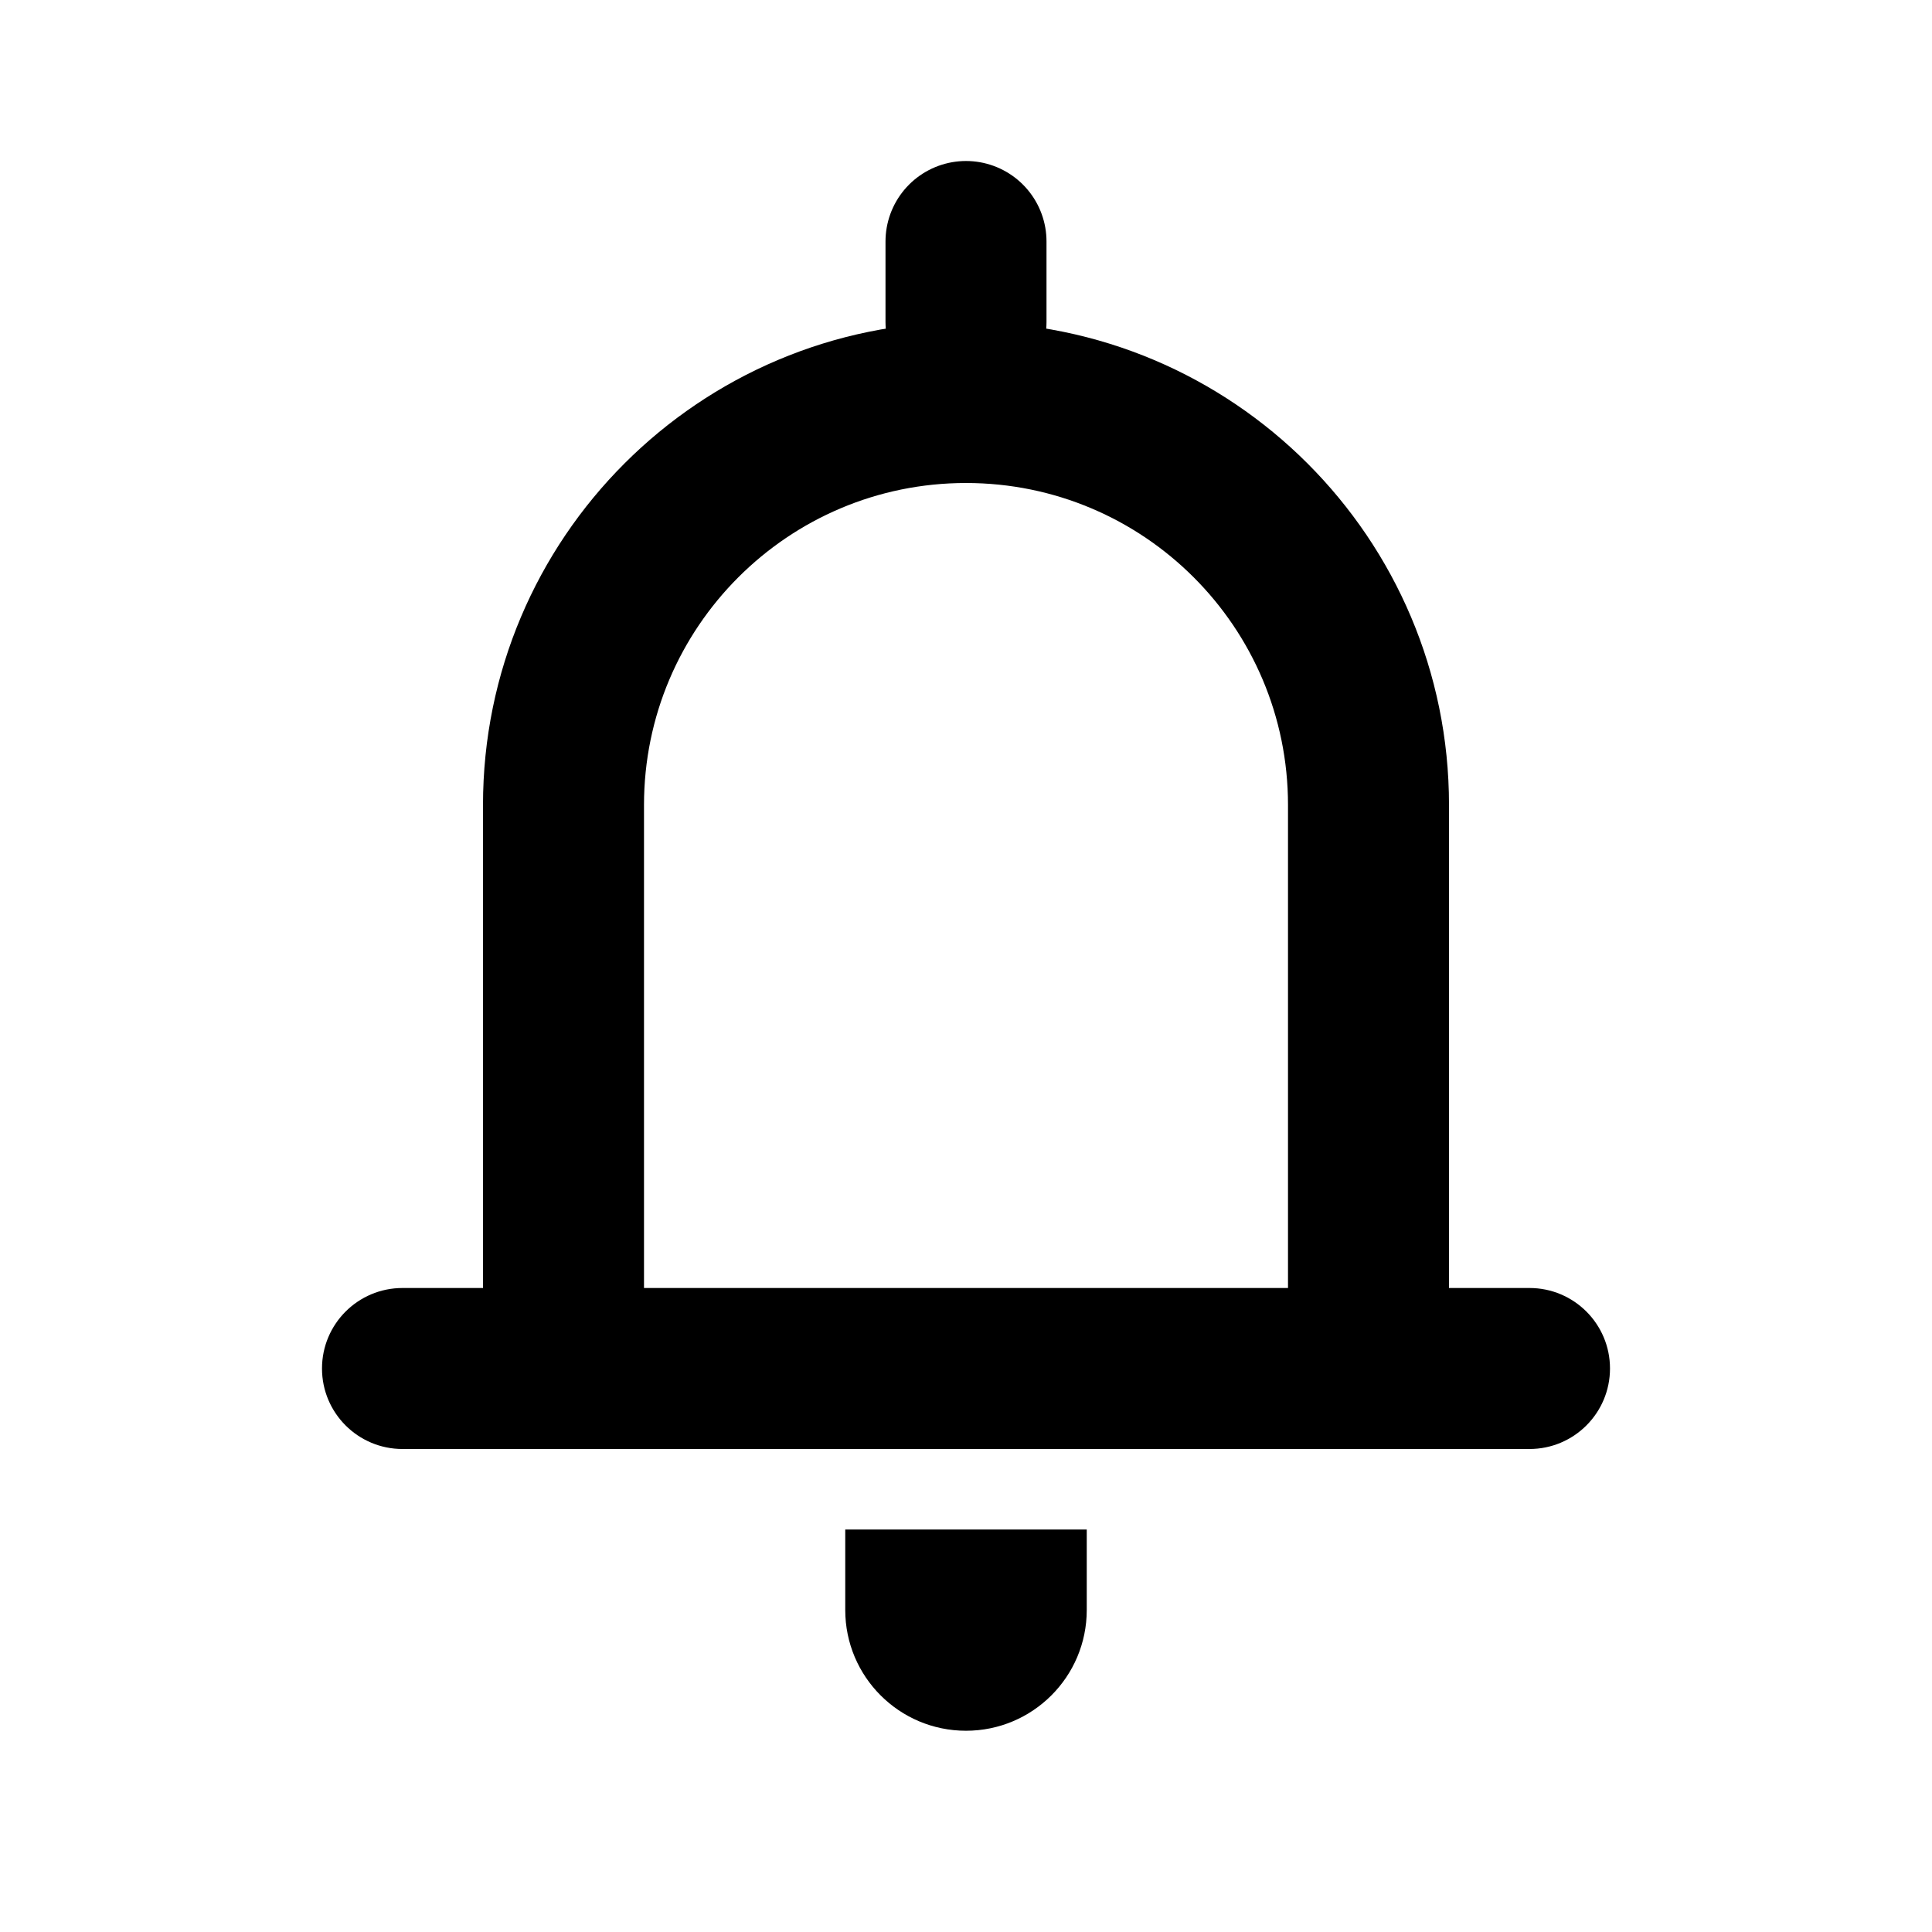
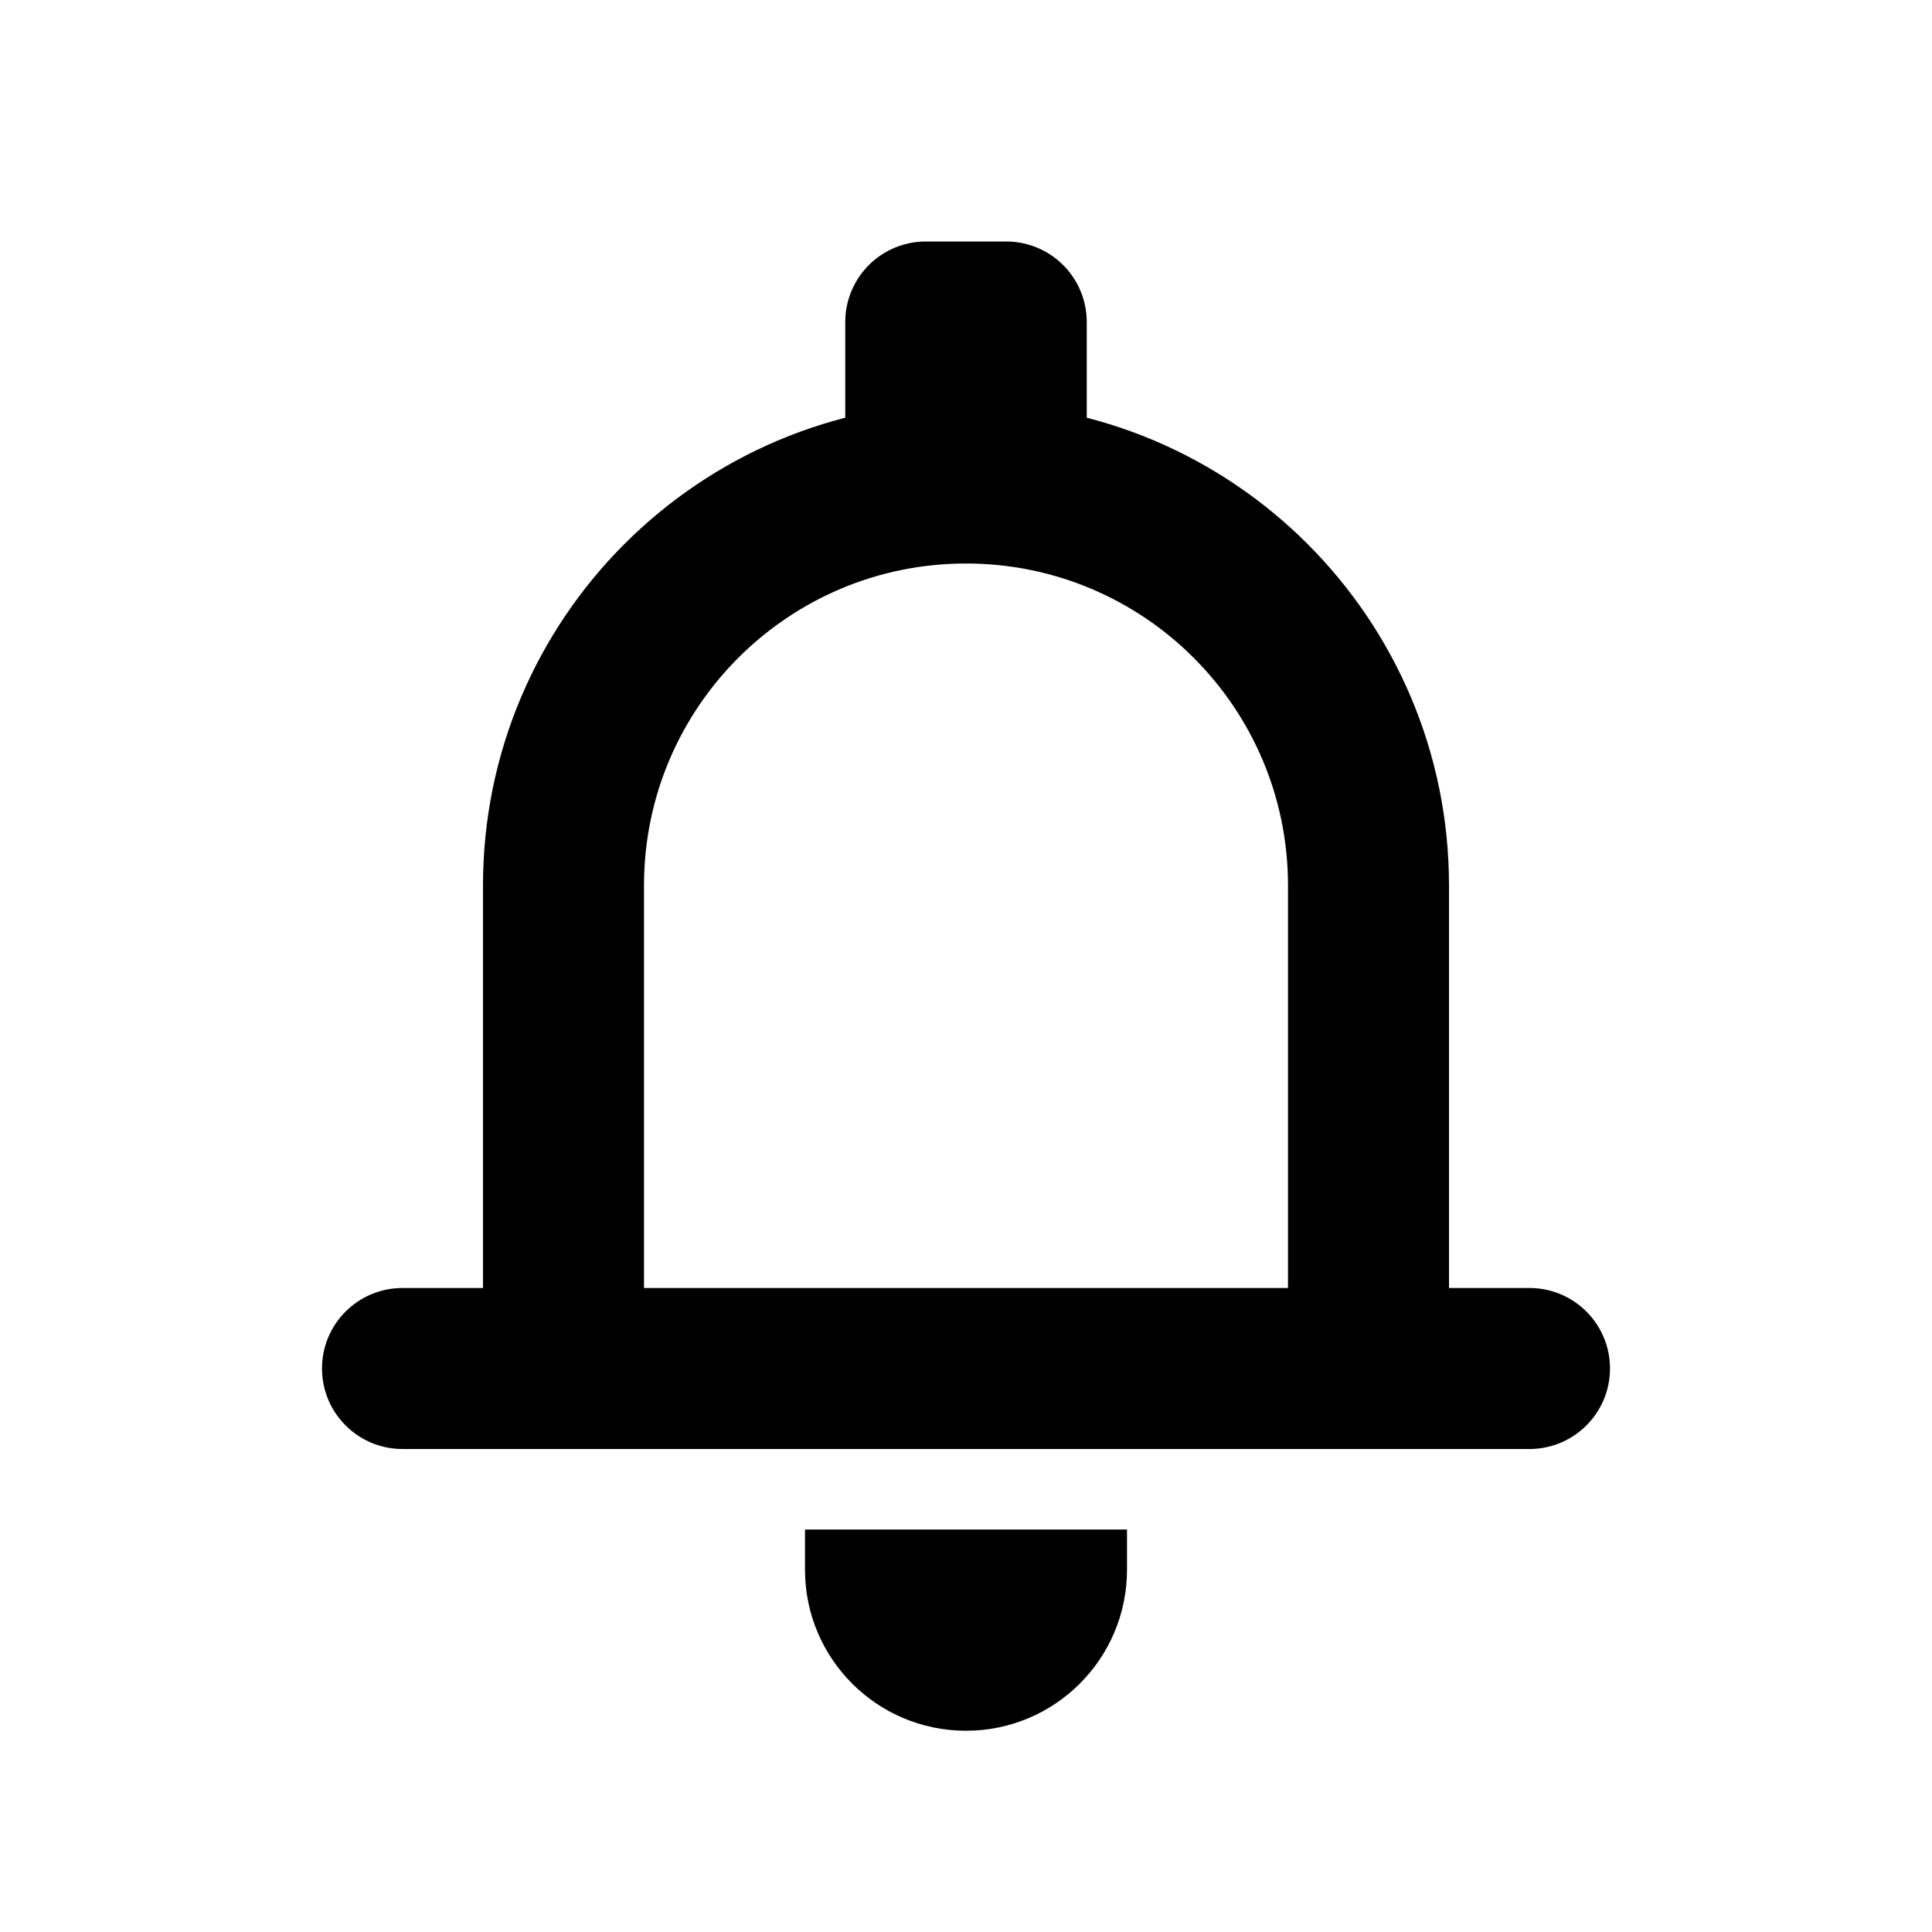
<svg xmlns="http://www.w3.org/2000/svg" fill="none" viewBox="0 0 24 24">
-   <path fill="currentColor" d="M5 16a1 1 0 100 2v-2zm14 2a1 1 0 100-2v2zm-2-1h-1v1h1v-1zM7 17v1h1v-1H7zm-2 1h14v-2H5v2zm14-2h-2v2h2v-2zm-1 1v-7h-2v7h2zM6 10v7h2v-7H6zm1 6H5v2h2v-2zm5-12a6 6 0 00-6 6h2a4 4 0 014-4V4zm6 6a6 6 0 00-6-6v2a4 4 0 014 4h2z" />
-   <path fill="currentColor" d="M10.5 20a1.5 1.5 0 003 0h-3zm0-1v1h3v-1h-3z" />
-   <path stroke="currentColor" stroke-linecap="round" stroke-width="2" d="M12 3v1" />
+   <path fill="currentColor" d="M5 16a1 1 0 100 2v-2zm14 2a1 1 0 100-2v2zm-2-1h-1v1h1v-1zM7 17v1h1v-1H7zm-2 1h14v-2H5v2zm14-2h-2v2h2v-2zm-1 1v-6h-2v6h2zM6 11v6h2v-6H6zm1 5H5v2h2v-2zm1-5a4 4 0 014-4V5a6 6 0 00-6 6h2zm10 0a6 6 0 00-6-6v2a4 4 0 014 4h2z" />
+   <path fill="currentColor" d="M10 19.5a2 2 0 104 0h-4zm0-.5v.5h4V19h-4z" />
+   <path stroke="currentColor" stroke-linejoin="round" stroke-width="2" d="M11.5 6V4h1v2" />
</svg>
